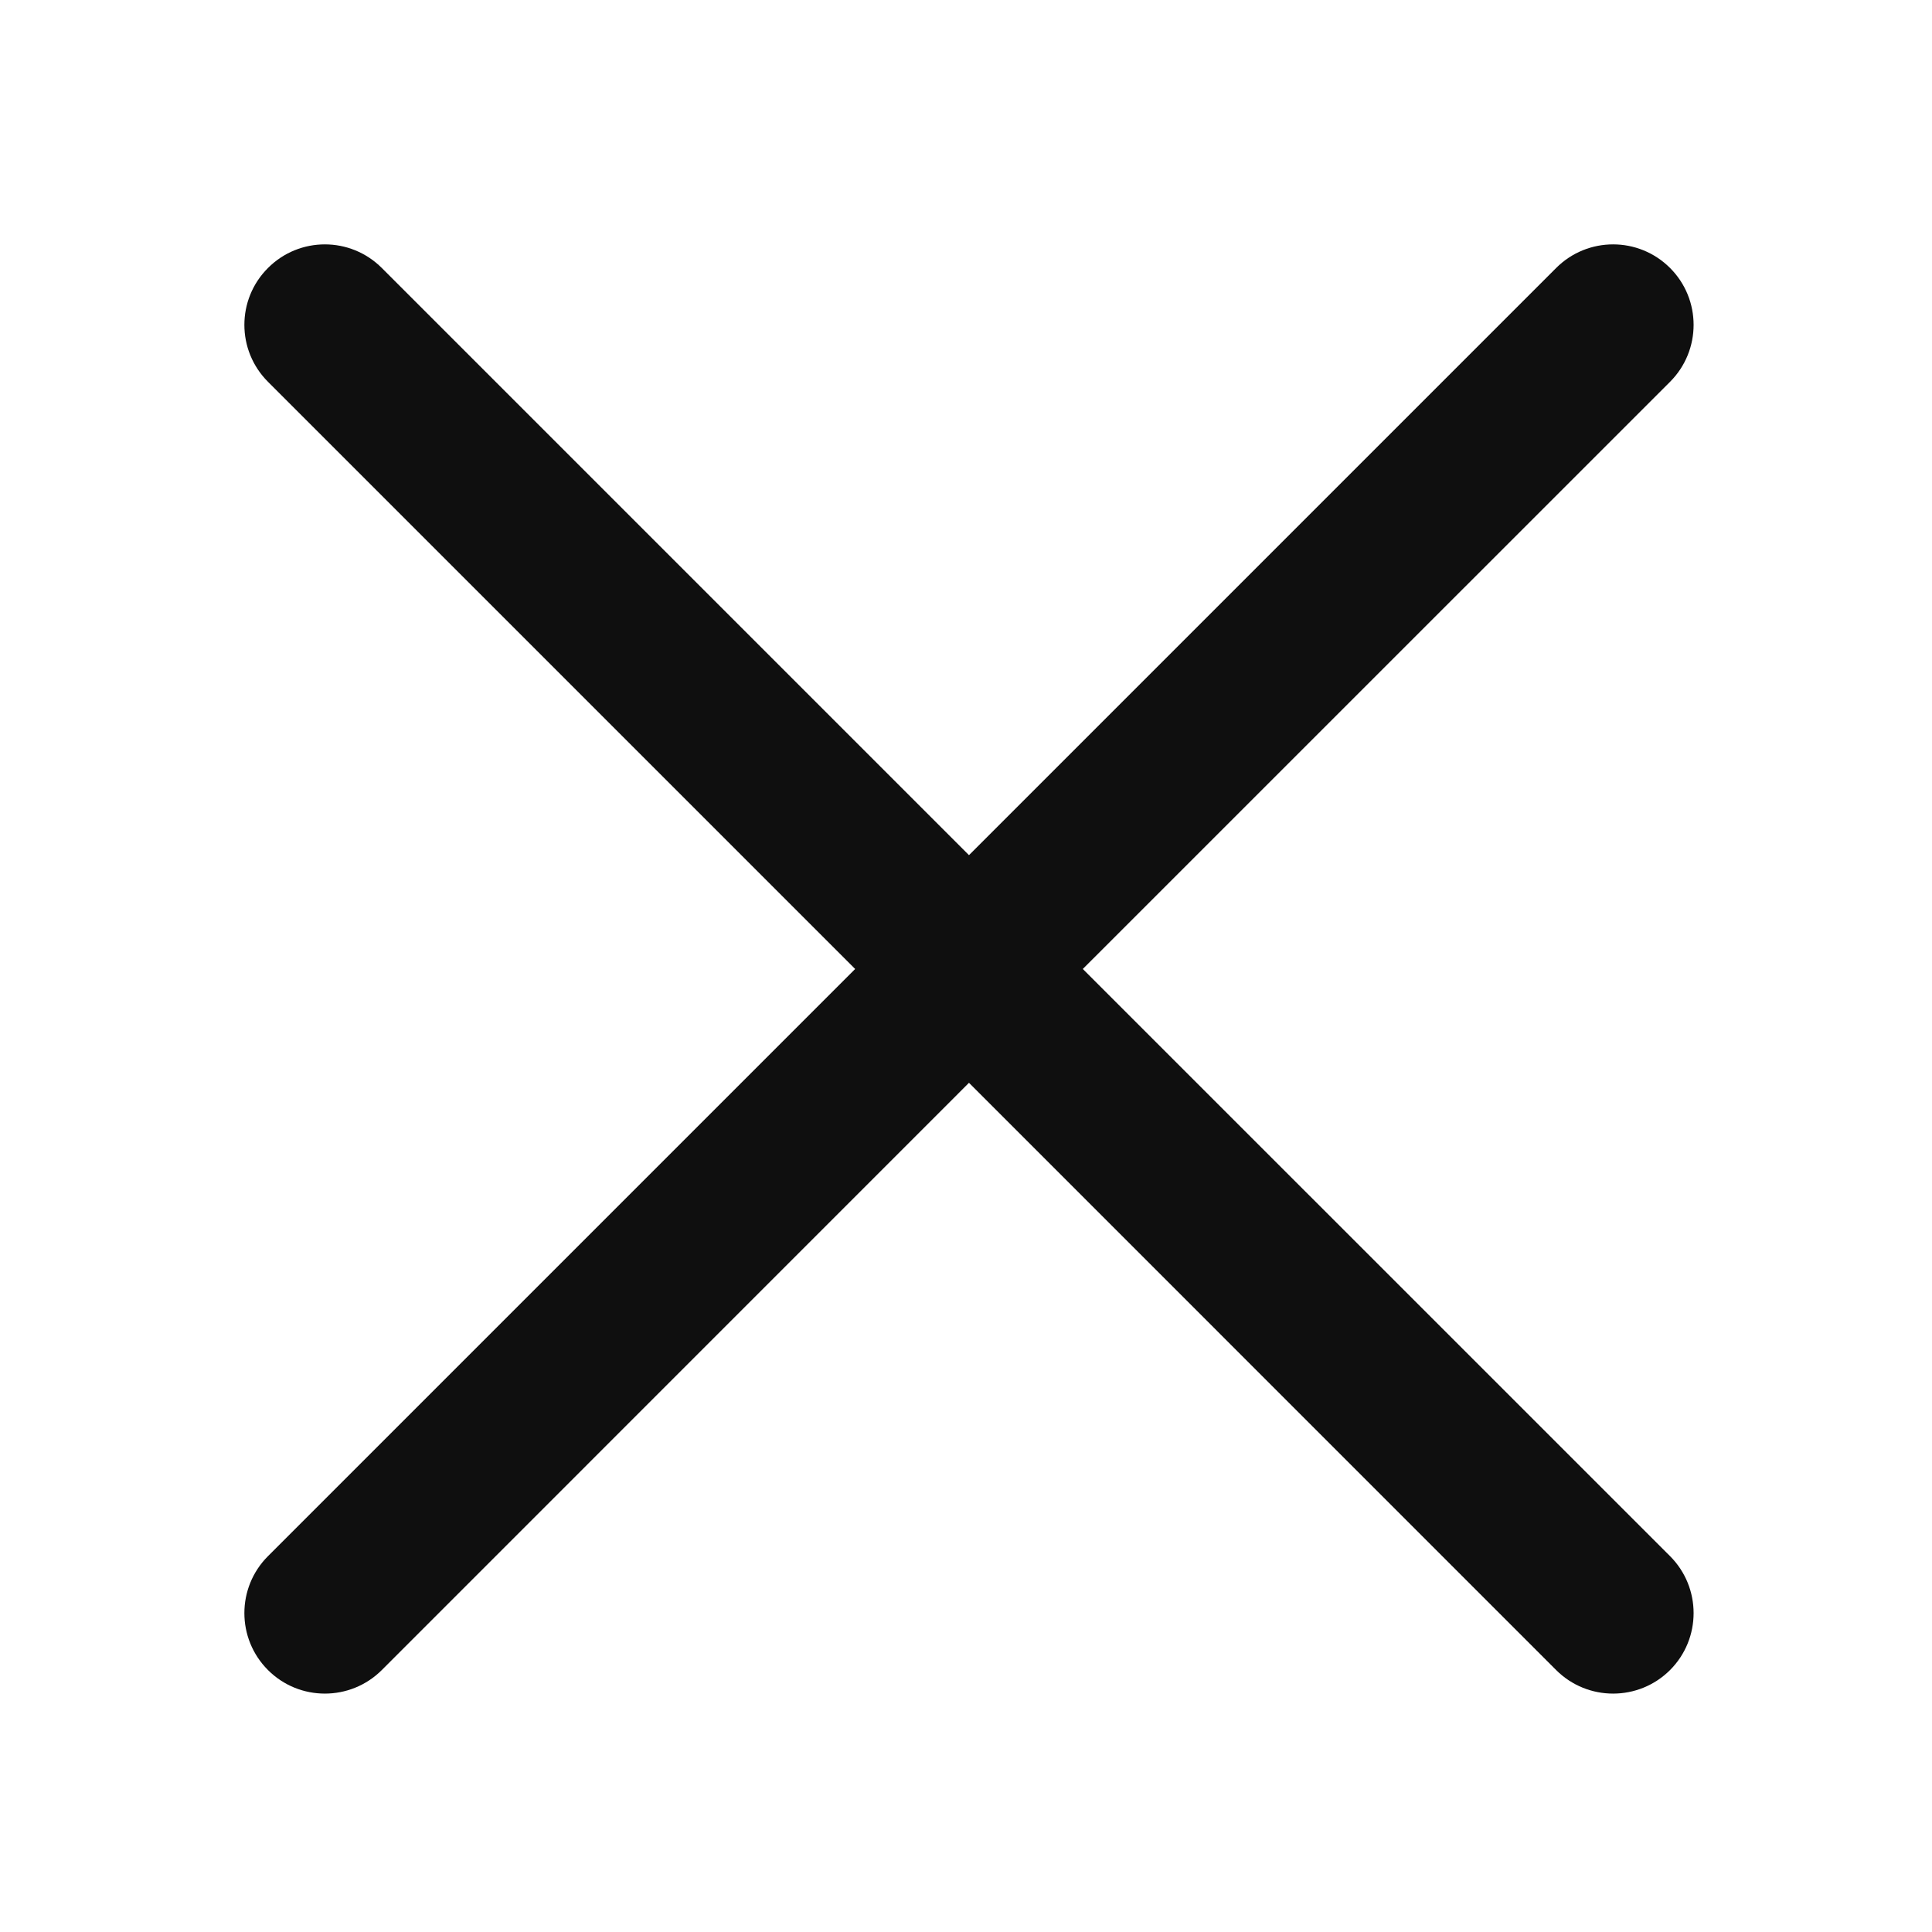
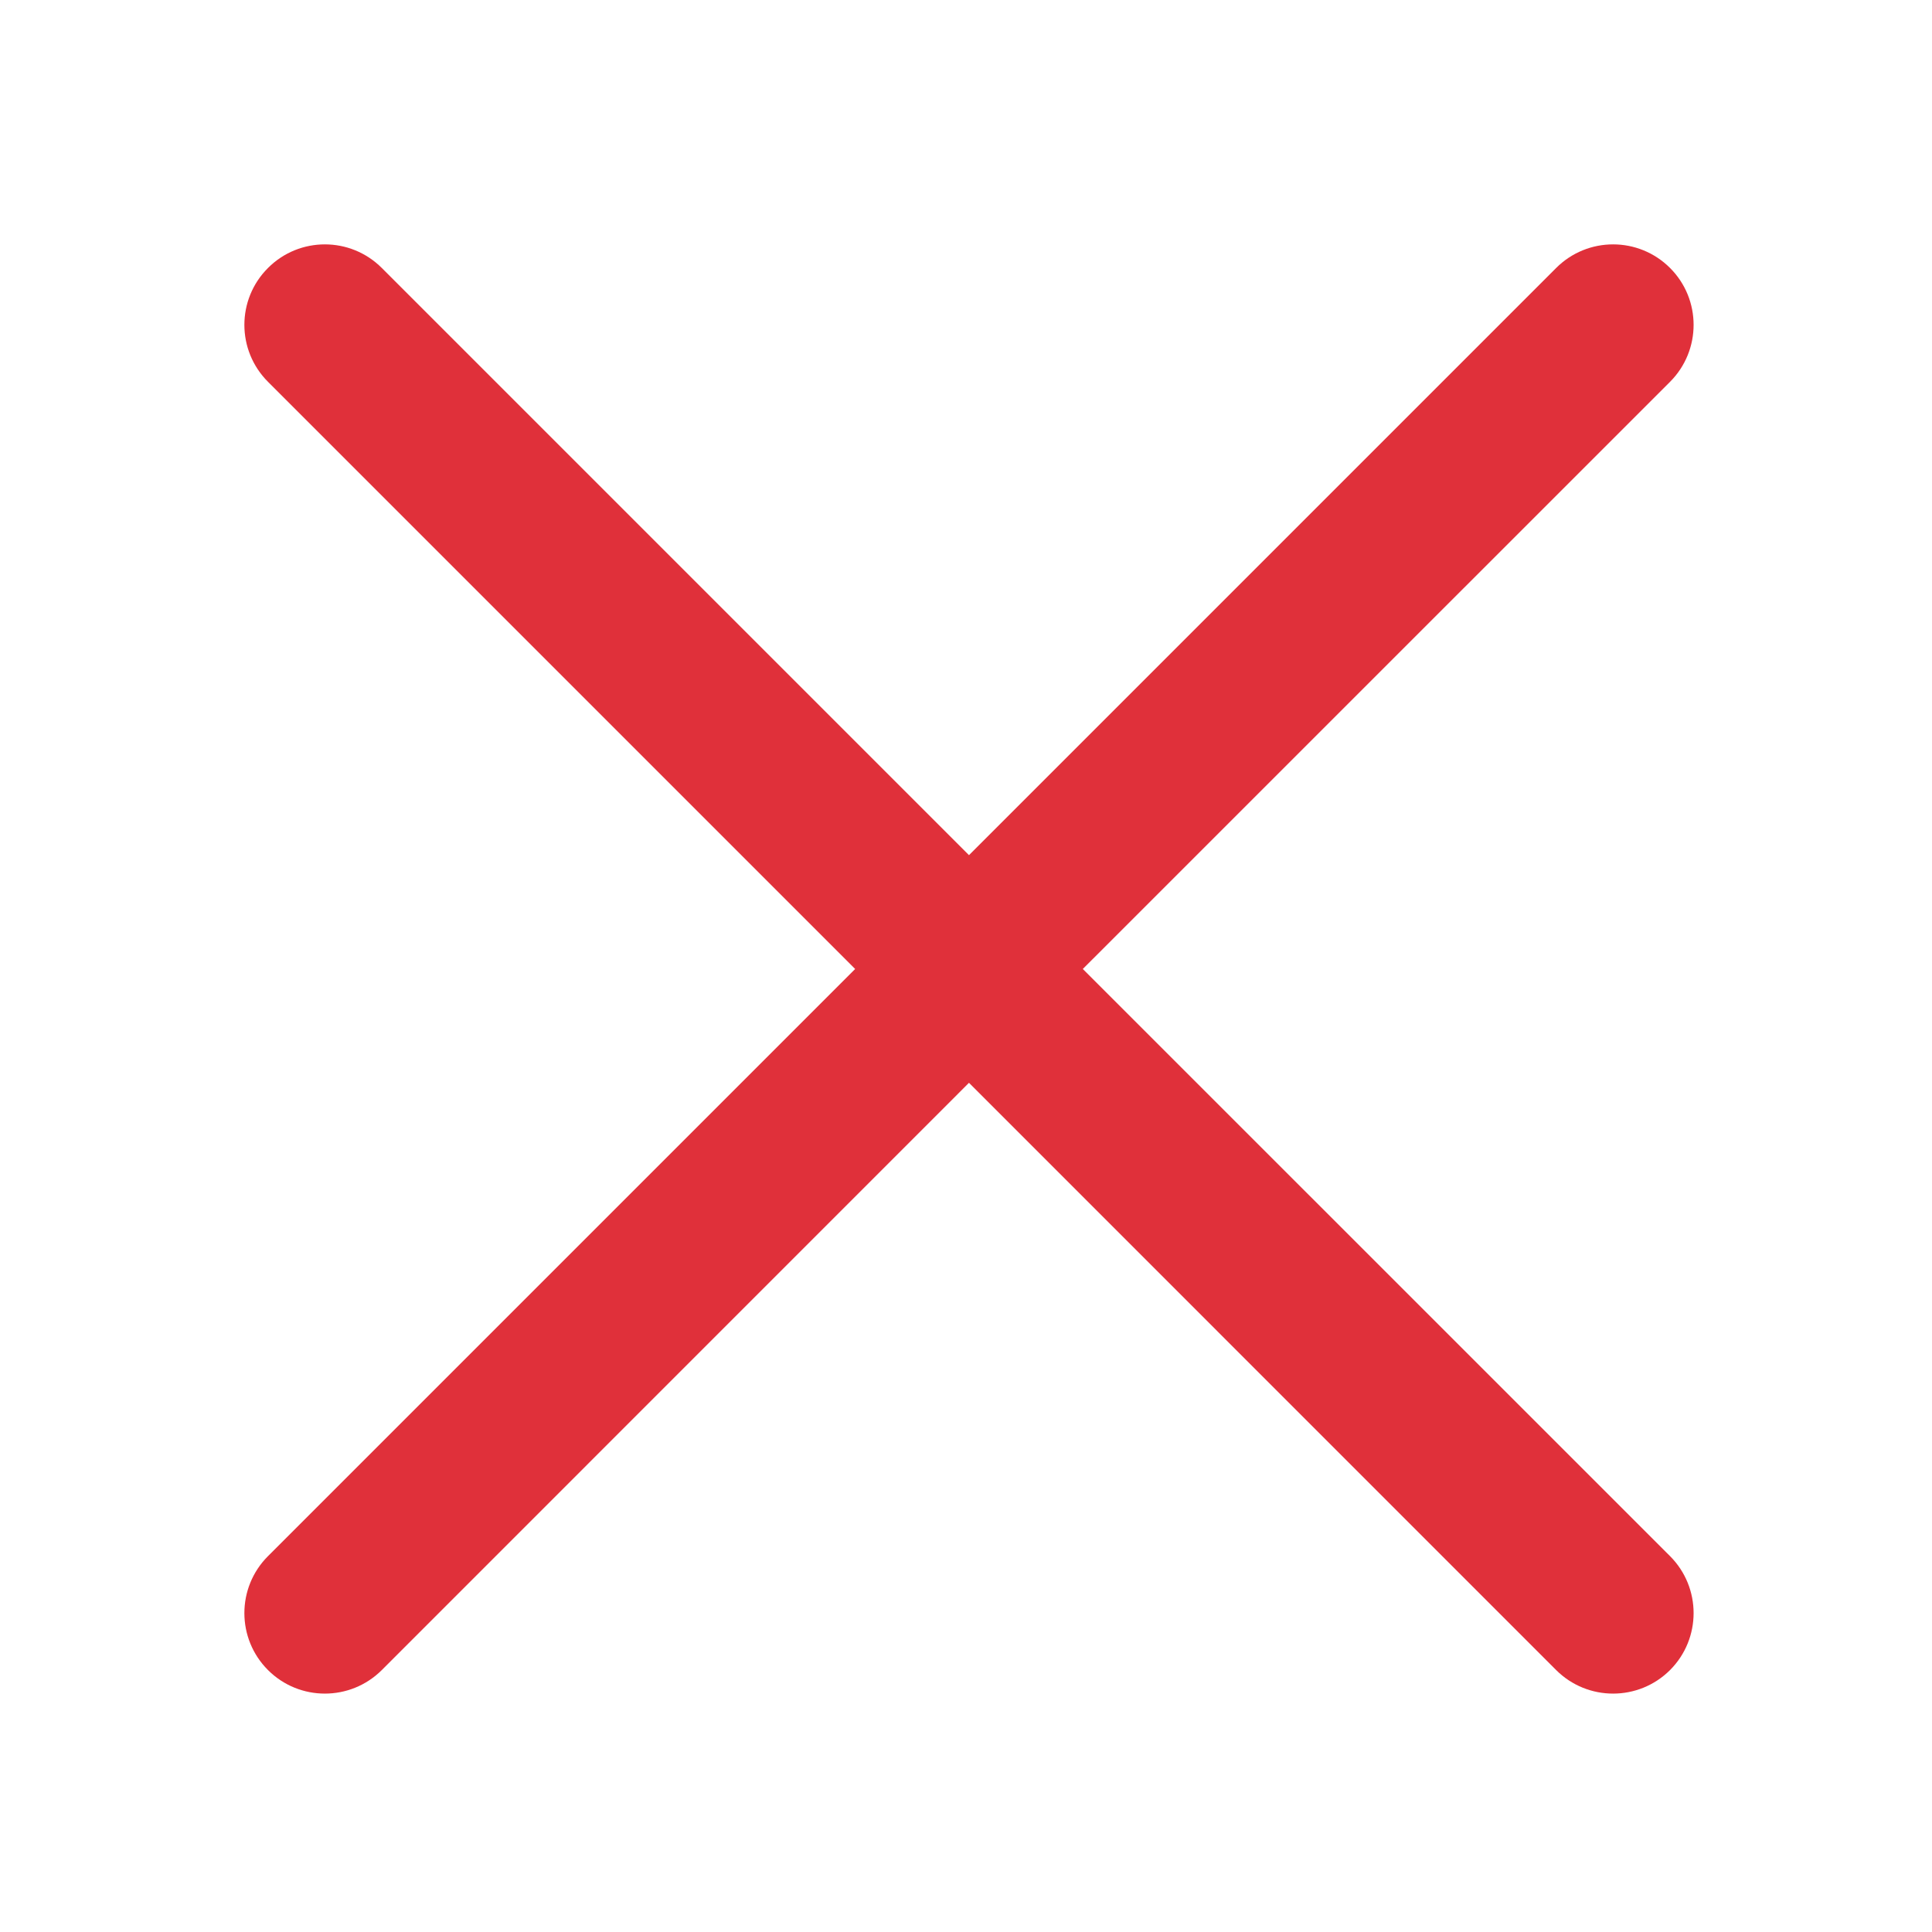
<svg xmlns="http://www.w3.org/2000/svg" width="800px" height="800px" viewBox="0 0 24 24" fill="none">
-   <path d="M20.746 3.329C20.355 2.938 19.722 2.938 19.331 3.329L12.037 10.623L4.743 3.329C4.352 2.938 3.719 2.938 3.329 3.329C2.938 3.719 2.938 4.352 3.329 4.743L10.623 12.037L3.329 19.331C2.938 19.722 2.938 20.355 3.329 20.746C3.719 21.136 4.352 21.136 4.743 20.746L12.037 13.451L19.331 20.746C19.722 21.136 20.355 21.136 20.746 20.746C21.136 20.355 21.136 19.722 20.746 19.331L13.451 12.037L20.746 4.743C21.136 4.352 21.136 3.719 20.746 3.329Z" fill="#0F0F0F" />
+   <path fill="#E0303A" d="M20.746 3.329C20.355 2.938 19.722 2.938 19.331 3.329L12.037 10.623L4.743 3.329C4.352 2.938 3.719 2.938 3.329 3.329C2.938 3.719 2.938 4.352 3.329 4.743L10.623 12.037L3.329 19.331C2.938 19.722 2.938 20.355 3.329 20.746C3.719 21.136 4.352 21.136 4.743 20.746L12.037 13.451L19.331 20.746C19.722 21.136 20.355 21.136 20.746 20.746C21.136 20.355 21.136 19.722 20.746 19.331L13.451 12.037L20.746 4.743C21.136 4.352 21.136 3.719 20.746 3.329Z" />
</svg>
